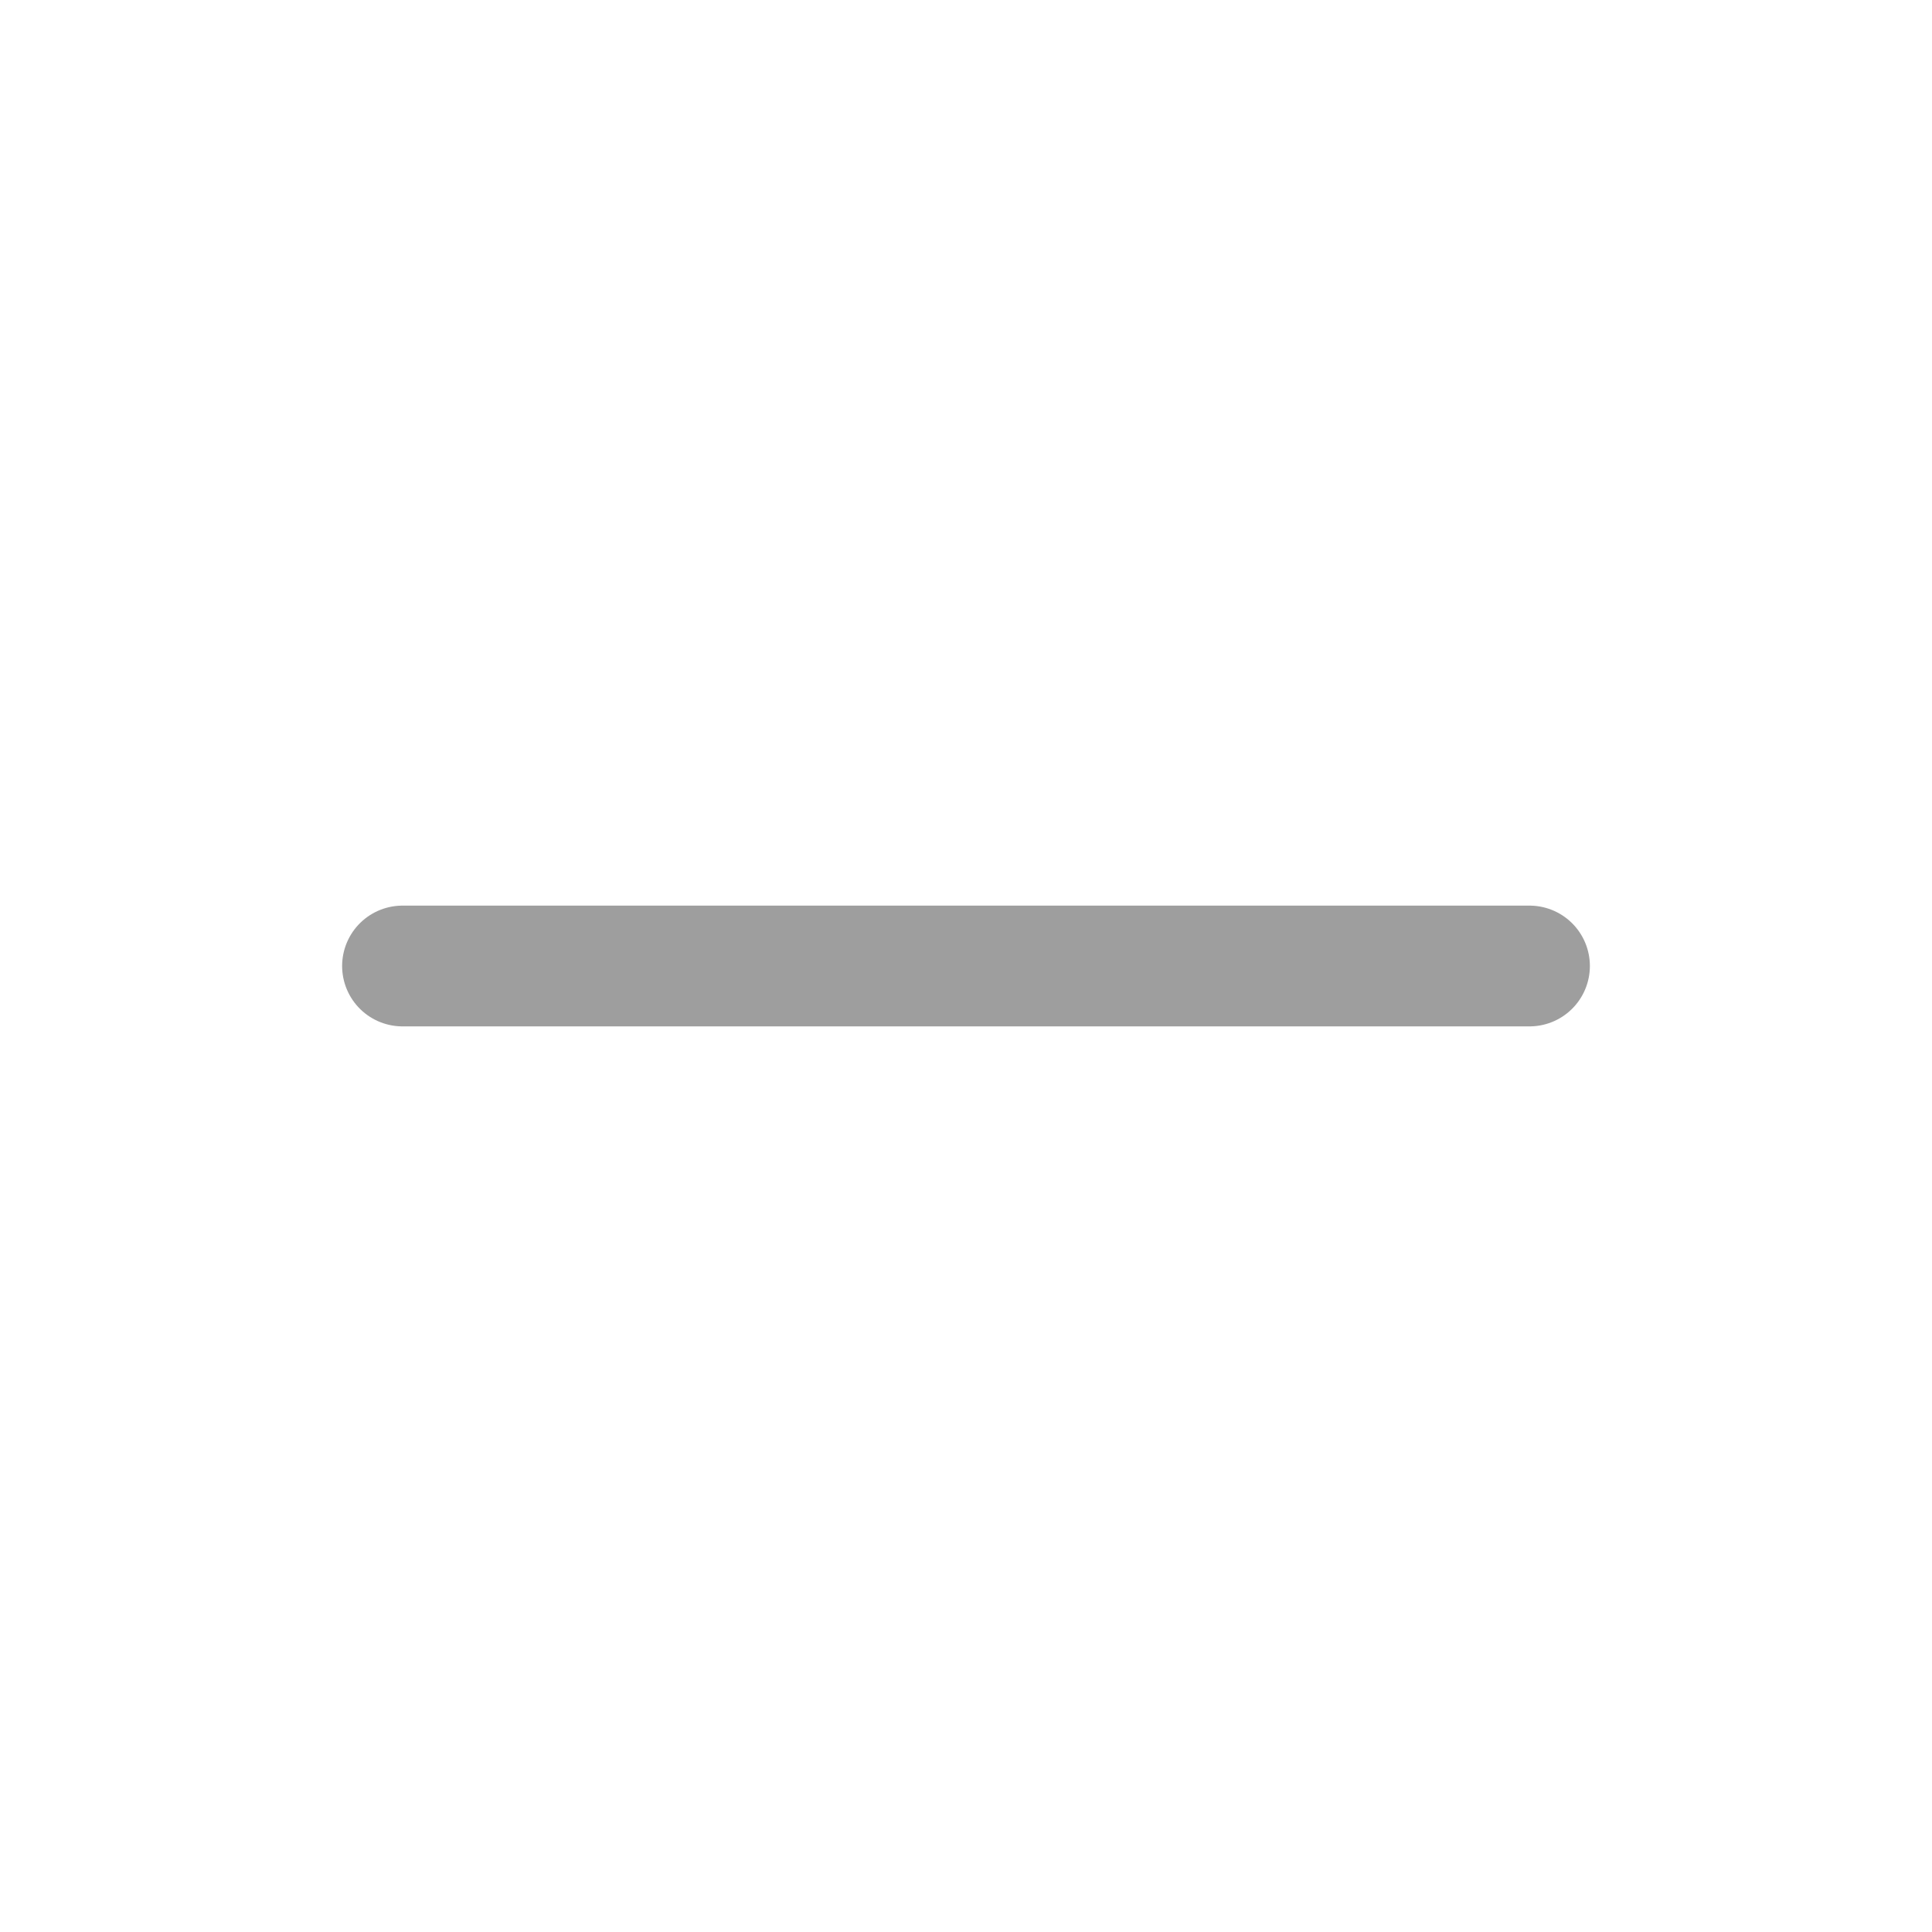
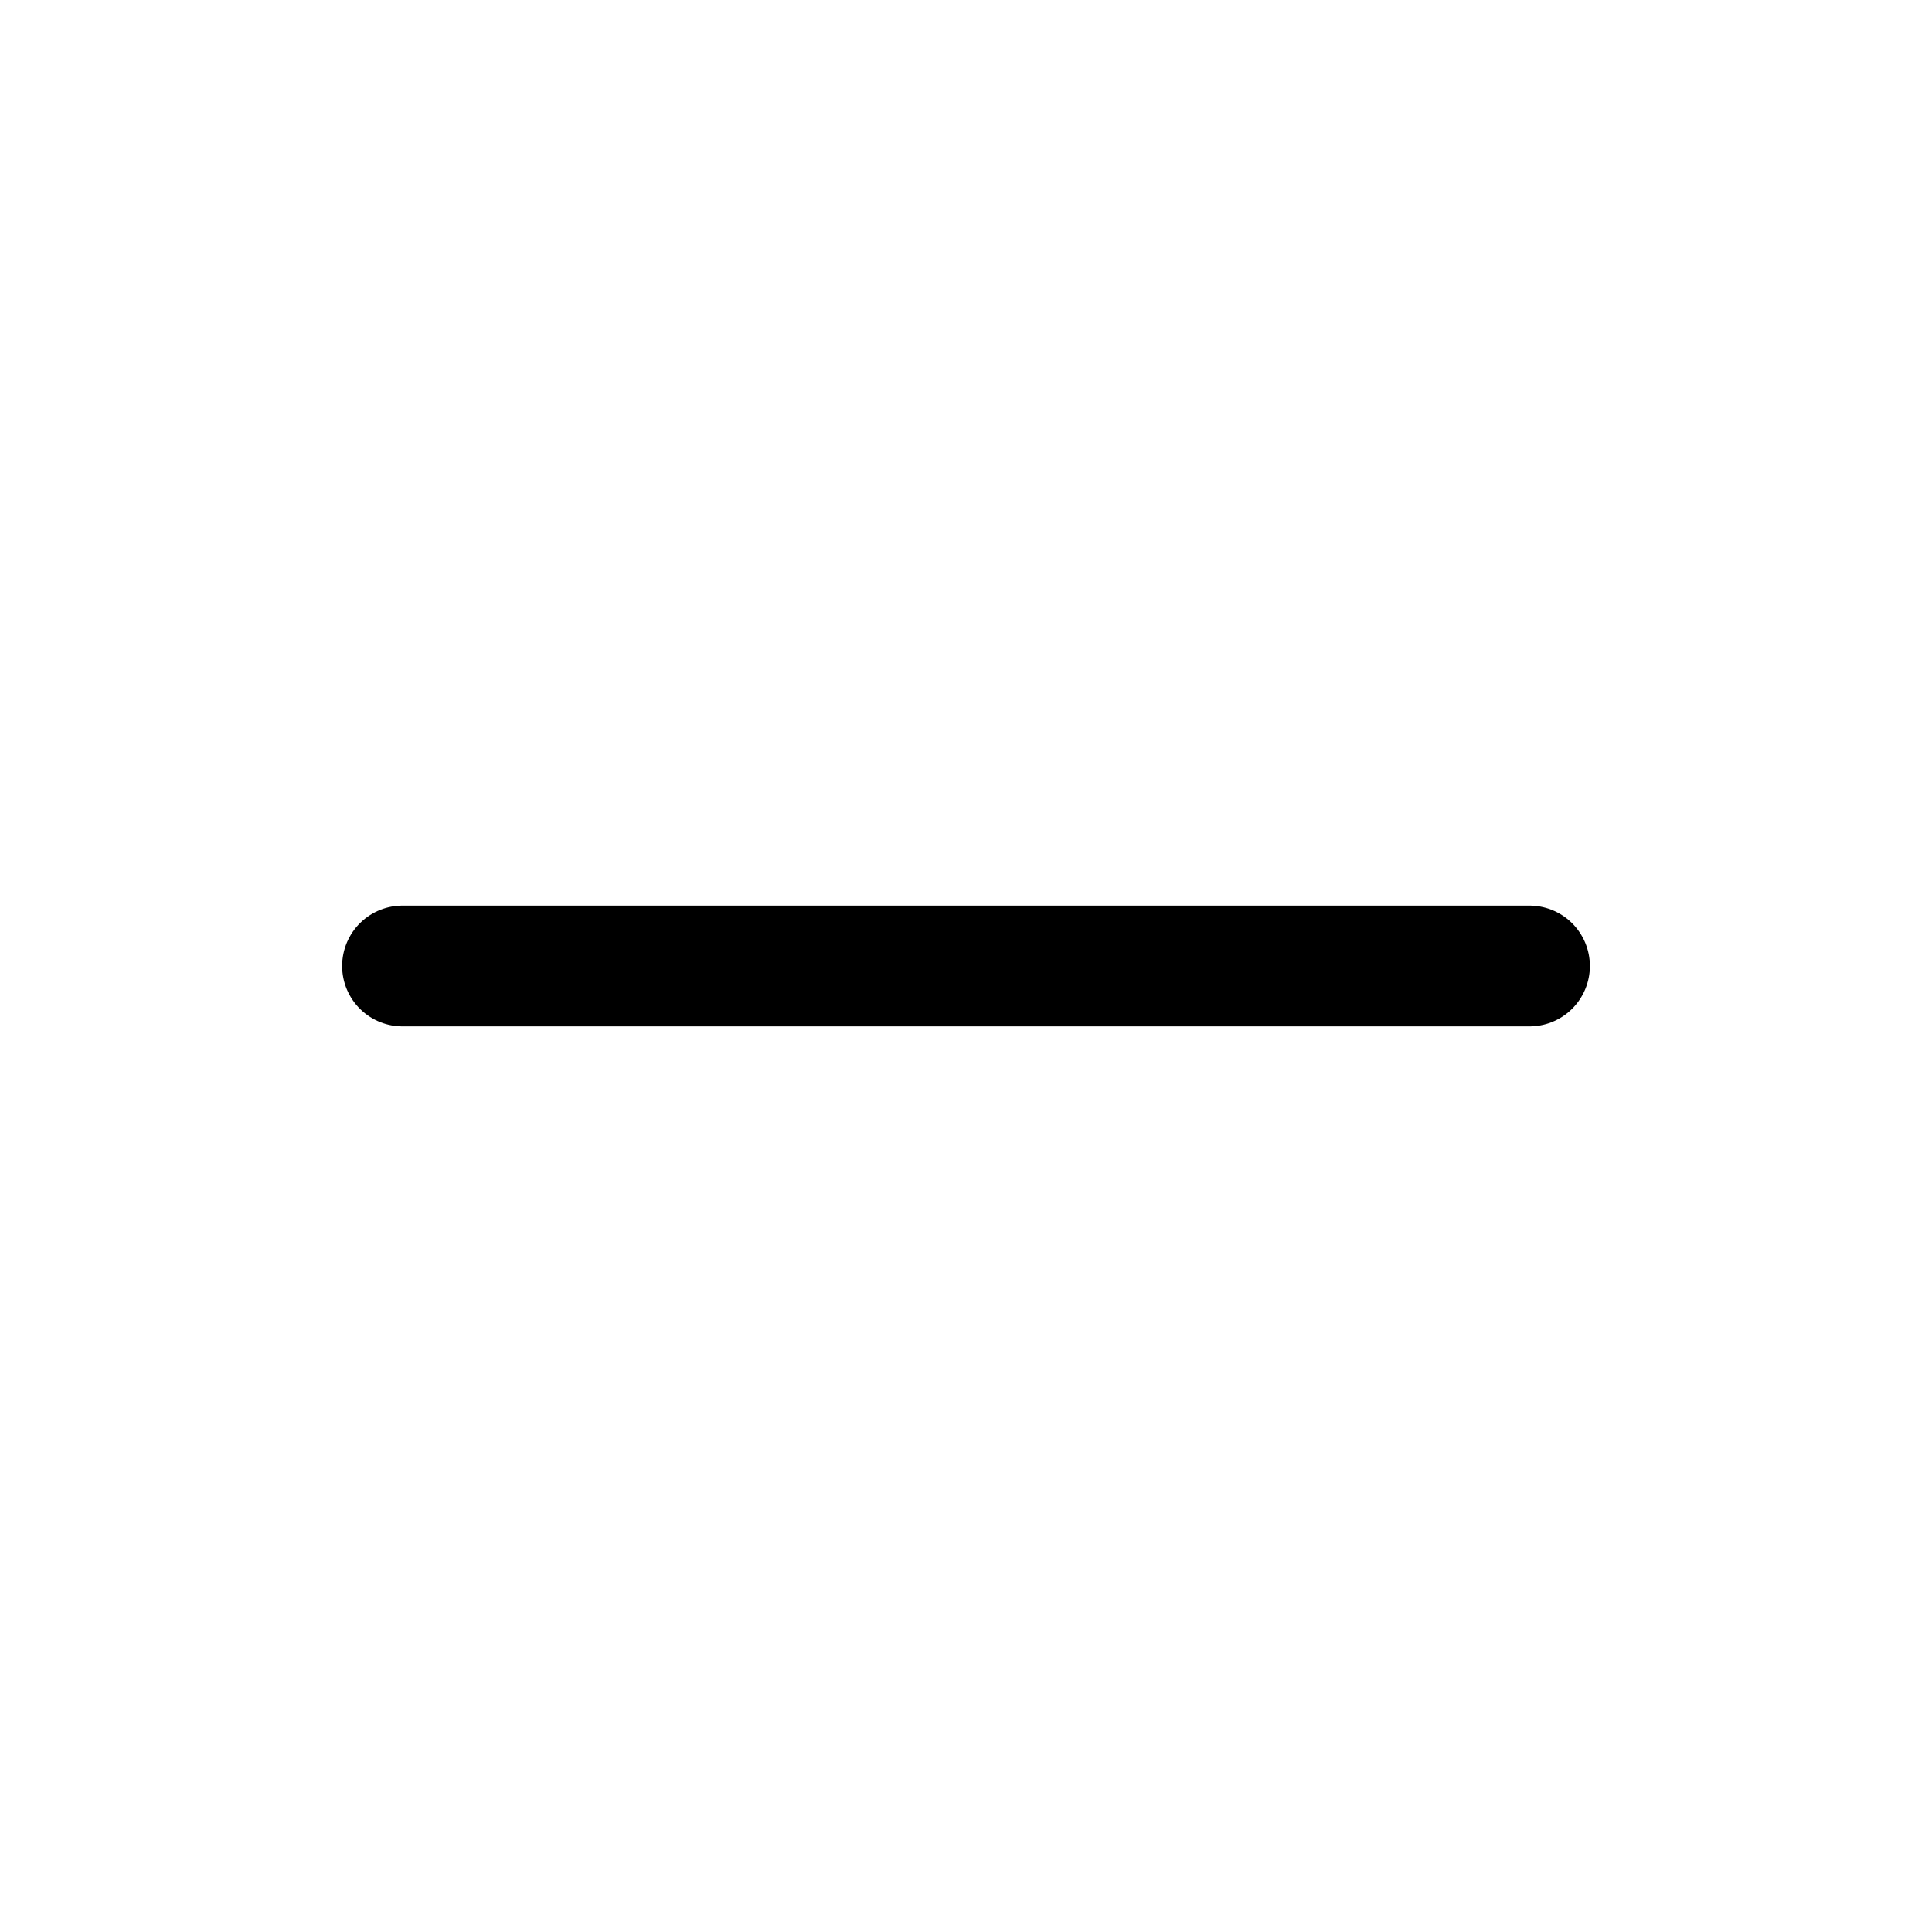
- <svg xmlns="http://www.w3.org/2000/svg" viewBox="0 0 24 24" stroke-width="1.5" stroke="#9e9e9e" fill="none" stroke-linecap="round" stroke-linejoin="round">
+ <svg xmlns="http://www.w3.org/2000/svg" viewBox="0 0 24 24" stroke-width="1.5" stroke="currentColor" fill="none" stroke-linecap="round" stroke-linejoin="round">
  <line x1="5" y1="12" x2="19" y2="12" />
</svg>
